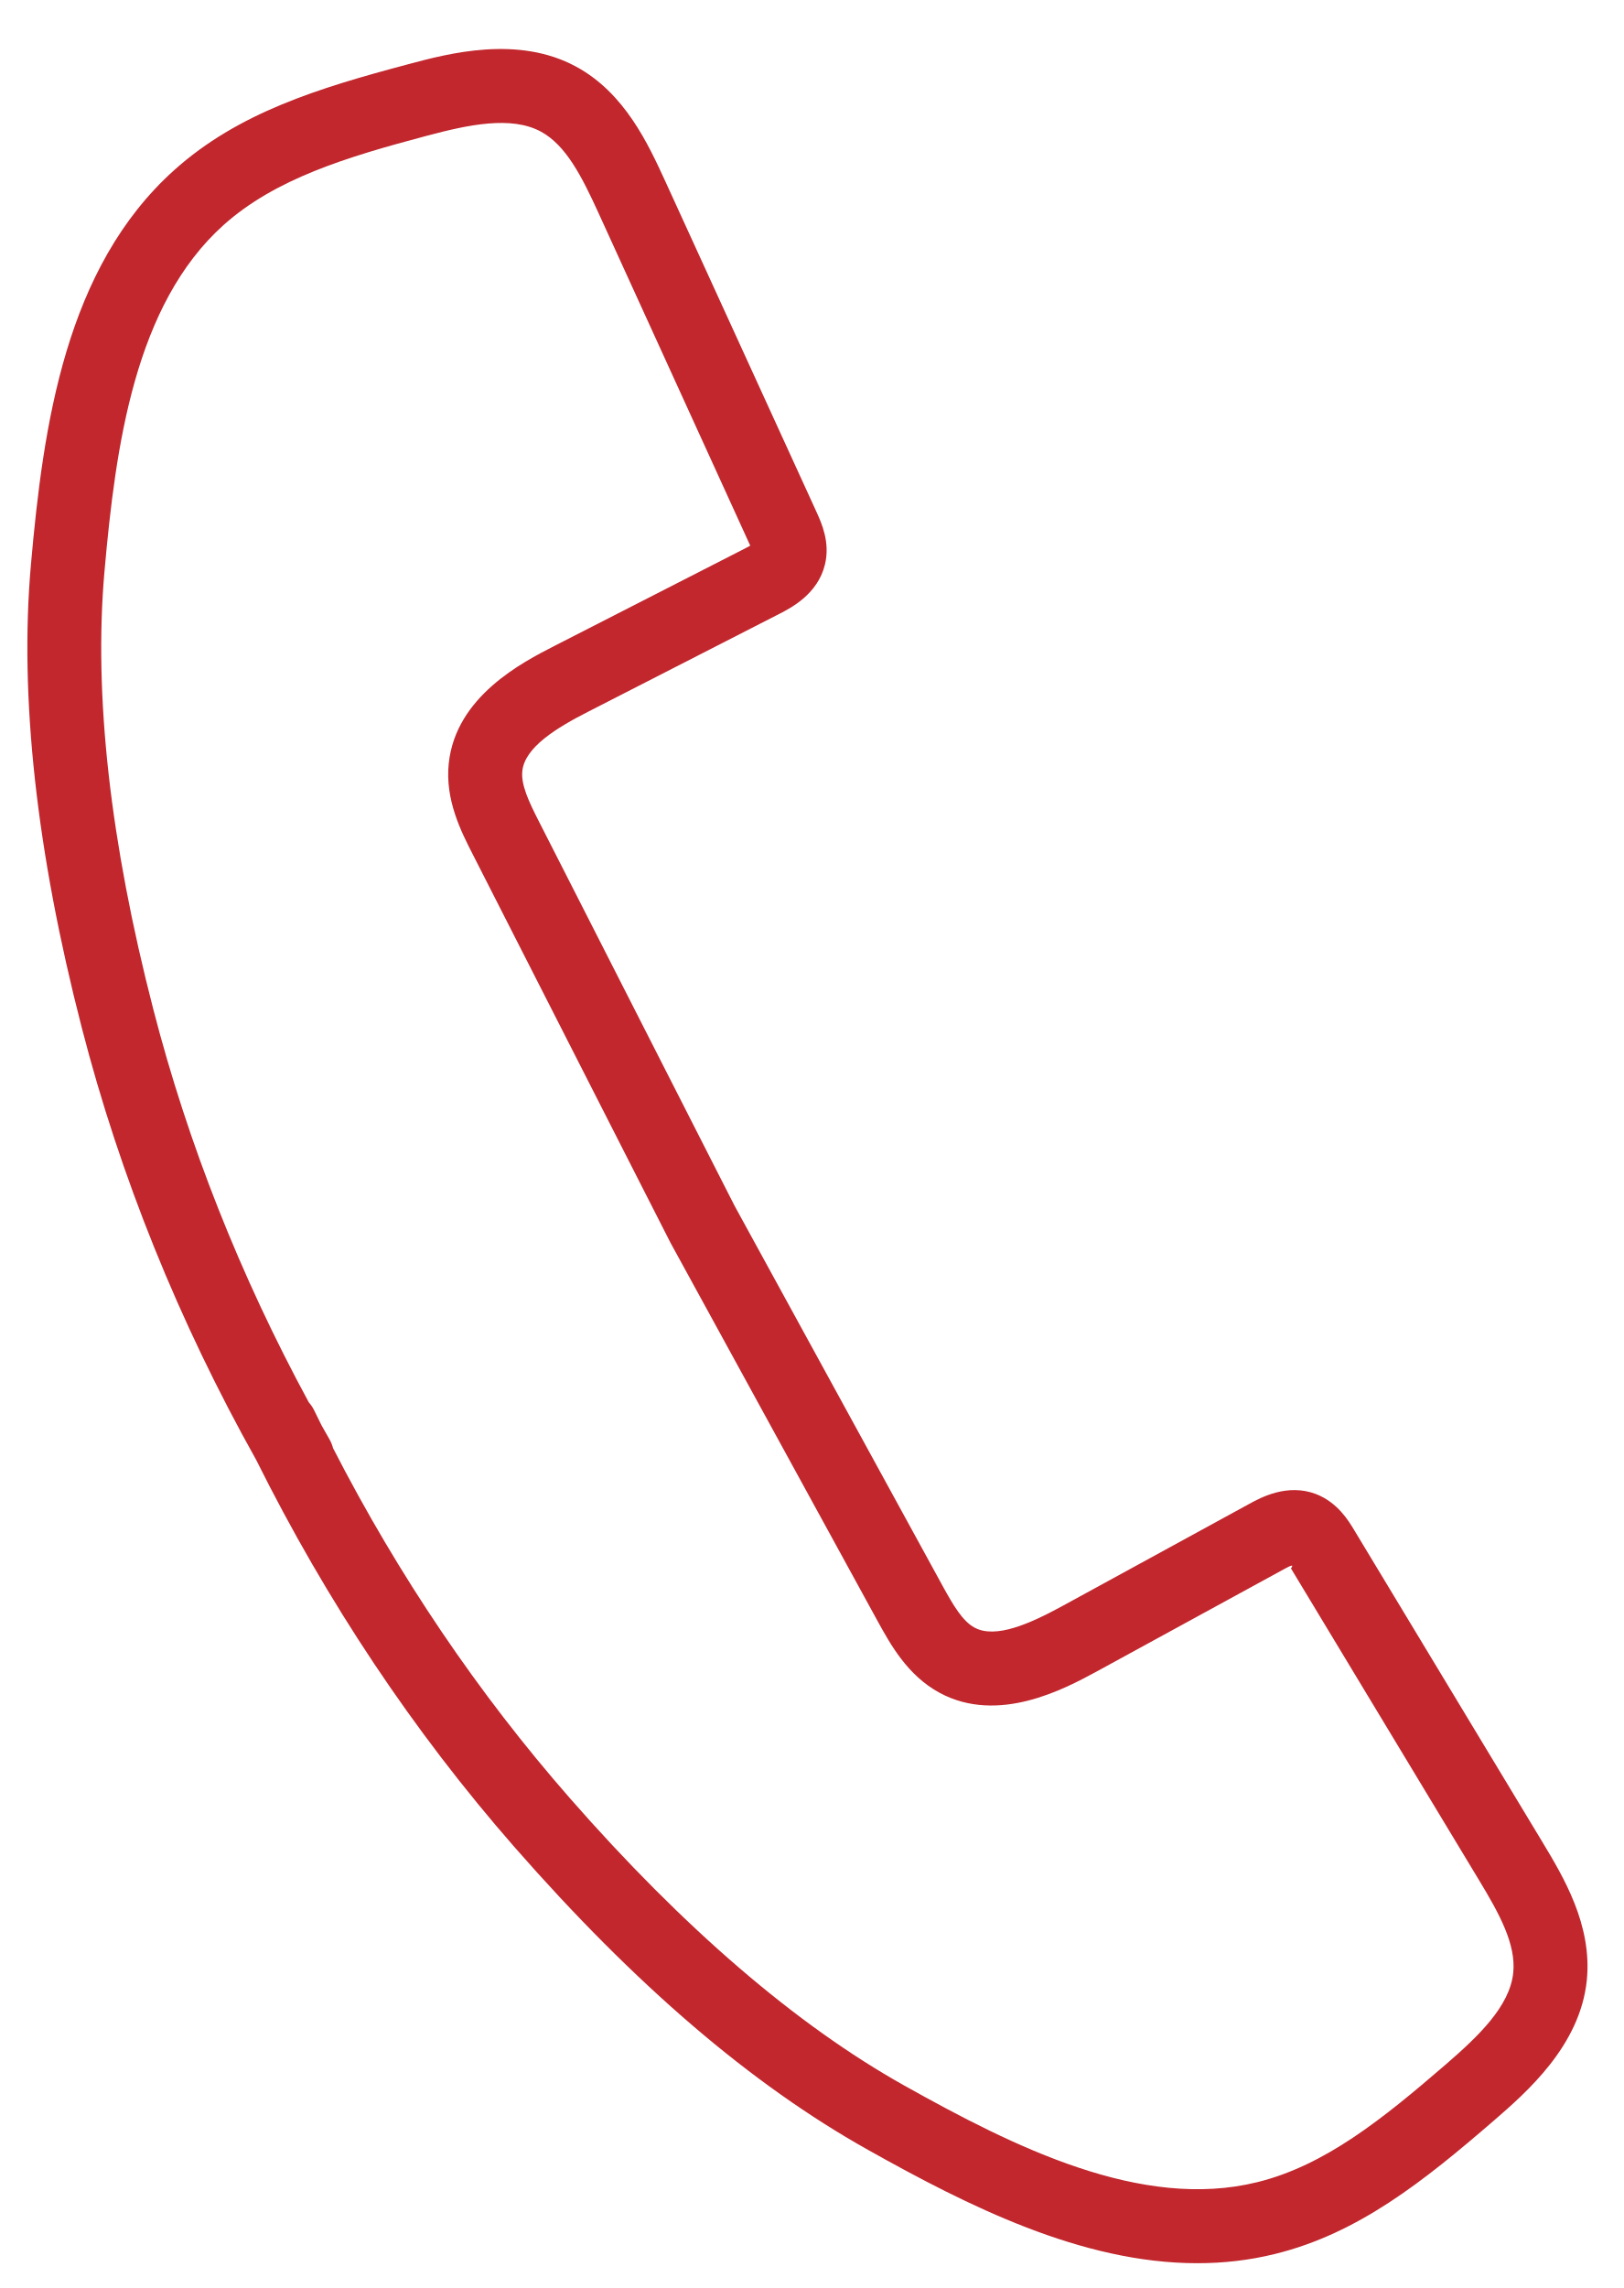
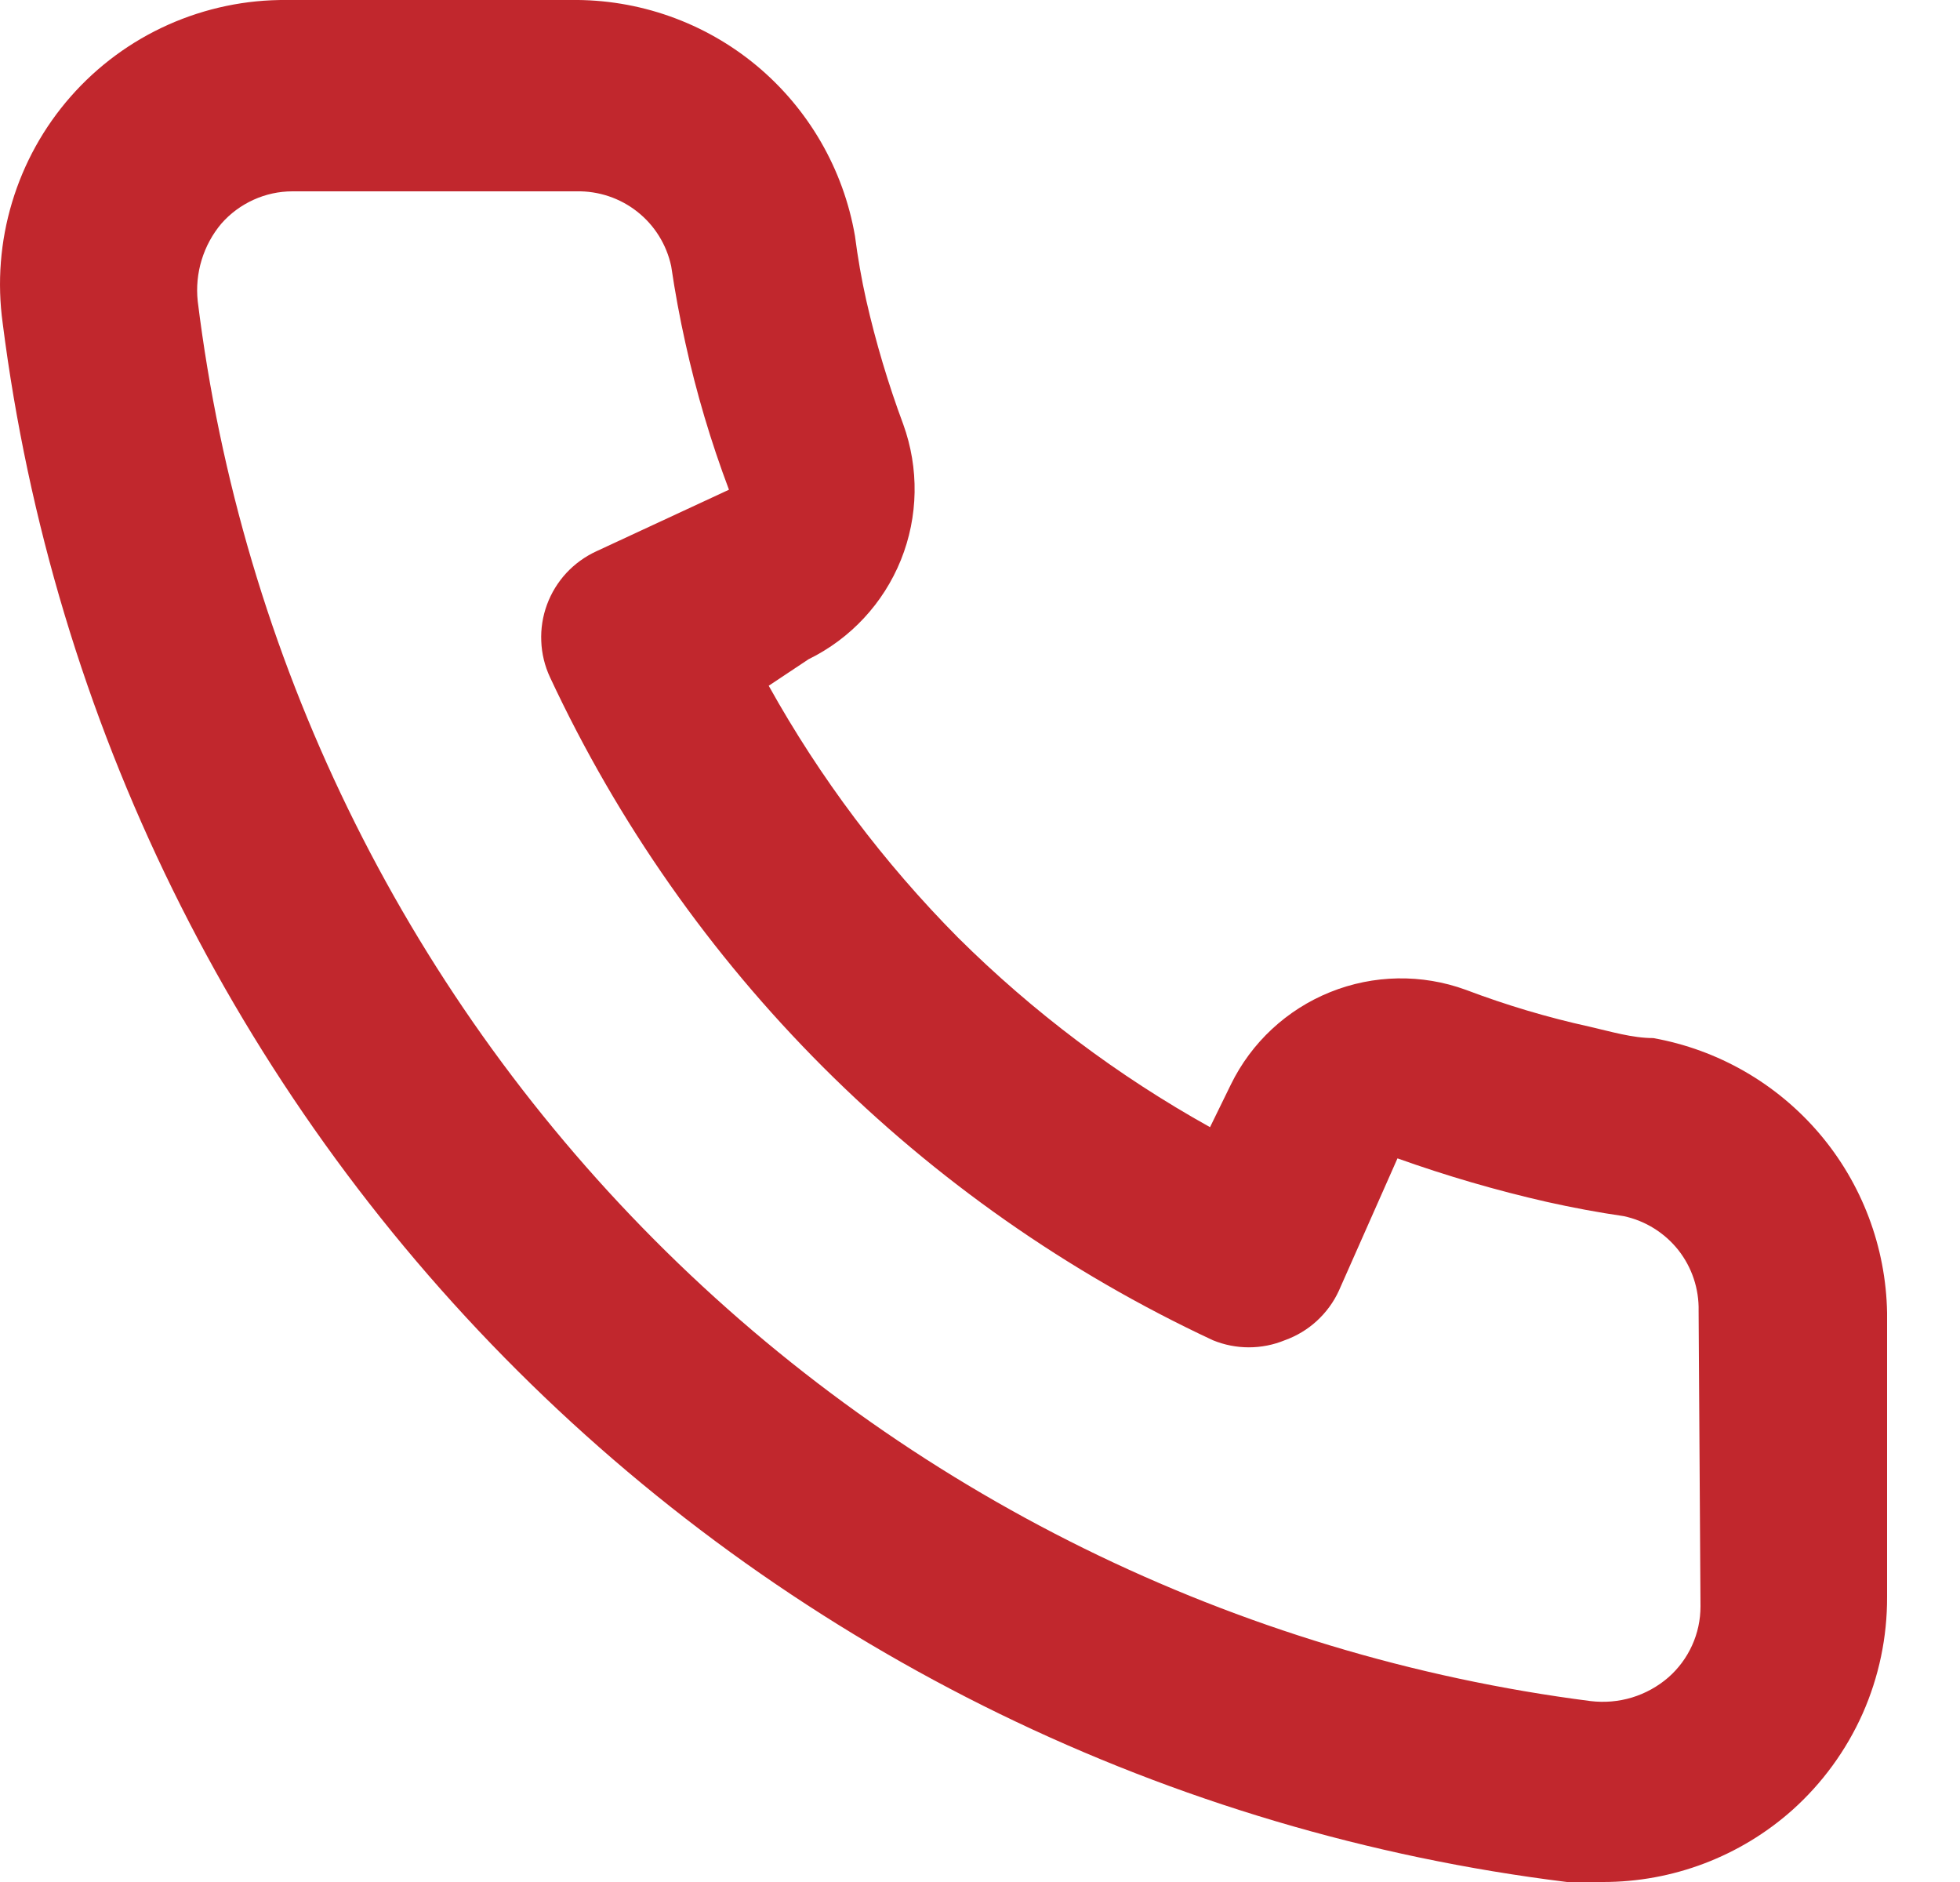
- <svg xmlns="http://www.w3.org/2000/svg" width="22" height="31" viewBox="0 0 22 31" fill="none">
-   <path d="M20.902 24.954L18.355 20.734C18.276 20.602 18.129 20.358 17.836 20.243C17.445 20.094 17.085 20.292 16.931 20.376L14.378 21.771C13.96 21.997 13.495 22.207 13.209 22.053C13.047 21.966 12.922 21.755 12.775 21.487L9.956 16.338L7.301 11.124C7.168 10.863 7.059 10.632 7.079 10.447C7.112 10.123 7.548 9.859 7.969 9.644L10.561 8.318C10.718 8.238 11.085 8.05 11.181 7.646C11.253 7.347 11.133 7.085 11.069 6.943L9.018 2.459C8.786 1.954 8.469 1.262 7.81 0.904C7.021 0.475 6.084 0.722 5.526 0.872C4.307 1.196 3.228 1.528 2.362 2.304C0.888 3.626 0.586 5.758 0.419 7.653C0.261 9.436 0.494 11.547 1.109 13.927C1.628 15.939 2.423 17.907 3.472 19.78C4.427 21.698 5.603 23.461 6.971 25.024C8.615 26.901 10.183 28.243 11.765 29.129C13.121 29.889 14.659 30.664 16.225 30.664C16.576 30.664 16.927 30.626 17.279 30.539C18.409 30.261 19.29 29.557 20.245 28.733C20.682 28.354 21.416 27.721 21.506 26.829C21.581 26.079 21.188 25.429 20.902 24.954ZM19.59 27.975C18.735 28.713 17.954 29.341 17.04 29.566C15.471 29.954 13.746 29.091 12.254 28.256C10.793 27.437 9.269 26.128 7.724 24.364C6.481 22.945 5.403 21.352 4.514 19.621C4.503 19.578 4.486 19.537 4.464 19.499C4.428 19.437 4.393 19.374 4.358 19.312C4.324 19.245 4.292 19.178 4.259 19.111C4.24 19.071 4.215 19.034 4.185 19C3.258 17.29 2.549 15.502 2.078 13.676C1.492 11.407 1.268 9.41 1.416 7.741C1.567 6.037 1.828 4.127 3.03 3.049C3.731 2.422 4.691 2.13 5.783 1.84C6.345 1.69 6.928 1.565 7.332 1.784C7.67 1.968 7.883 2.387 8.107 2.876L10.168 7.393C10.151 7.402 10.13 7.414 10.105 7.427L7.513 8.752C7.08 8.974 6.178 9.435 6.082 10.343C6.03 10.837 6.249 11.266 6.409 11.579L9.087 16.838L11.897 21.969C12.067 22.277 12.298 22.7 12.735 22.936C13.532 23.366 14.428 22.882 14.856 22.651L17.41 21.256C17.5 21.207 17.539 21.193 17.496 21.25L20.044 25.472C20.322 25.931 20.548 26.343 20.509 26.728C20.463 27.185 20.03 27.595 19.59 27.975Z" fill="#C1272D" />
+ <svg xmlns="http://www.w3.org/2000/svg" width="25" height="24" viewBox="0 0 25 24" fill="none">
+   <path d="M21.087 13.238C20.821 13.238 20.543 13.154 20.277 13.093C19.739 12.975 19.21 12.817 18.695 12.622C18.135 12.418 17.519 12.429 16.966 12.652C16.413 12.875 15.962 13.294 15.7 13.83L15.434 14.374C14.257 13.719 13.176 12.906 12.221 11.958C11.273 11.002 10.46 9.922 9.805 8.745L10.313 8.407C10.848 8.145 11.268 7.694 11.491 7.141C11.714 6.588 11.724 5.972 11.521 5.411C11.329 4.895 11.171 4.366 11.049 3.829C10.989 3.563 10.941 3.286 10.905 3.008C10.758 2.157 10.312 1.387 9.648 0.835C8.984 0.284 8.144 -0.012 7.281 0H3.658C3.137 -0.005 2.622 0.103 2.146 0.315C1.671 0.527 1.247 0.839 0.903 1.23C0.559 1.621 0.304 2.081 0.154 2.58C0.004 3.078 -0.037 3.603 0.034 4.119C0.677 9.179 2.988 13.881 6.602 17.481C10.215 21.081 14.925 23.375 19.987 24H20.446C21.337 24.001 22.197 23.674 22.862 23.082C23.244 22.74 23.549 22.321 23.758 21.853C23.966 21.384 24.072 20.877 24.07 20.364V16.741C24.055 15.902 23.75 15.094 23.206 14.455C22.661 13.816 21.913 13.386 21.087 13.238ZM21.69 20.485C21.69 20.657 21.654 20.826 21.583 20.982C21.512 21.139 21.409 21.278 21.28 21.391C21.145 21.508 20.987 21.595 20.817 21.647C20.646 21.699 20.466 21.714 20.289 21.693C15.766 21.113 11.564 19.044 8.347 15.811C5.13 12.579 3.081 8.367 2.522 3.841C2.503 3.664 2.52 3.485 2.572 3.315C2.624 3.145 2.709 2.987 2.824 2.851C2.937 2.722 3.077 2.619 3.233 2.548C3.389 2.477 3.558 2.44 3.73 2.44H7.353C7.634 2.434 7.909 2.526 8.129 2.7C8.35 2.874 8.502 3.12 8.561 3.394C8.61 3.725 8.67 4.051 8.742 4.373C8.882 5.009 9.068 5.635 9.298 6.245L7.607 7.03C7.463 7.096 7.332 7.191 7.224 7.307C7.116 7.424 7.032 7.561 6.977 7.71C6.922 7.859 6.897 8.018 6.904 8.177C6.91 8.336 6.948 8.492 7.015 8.636C8.754 12.36 11.747 15.353 15.47 17.091C15.764 17.212 16.094 17.212 16.388 17.091C16.539 17.037 16.677 16.954 16.795 16.846C16.913 16.738 17.009 16.608 17.076 16.463L17.825 14.772C18.45 14.995 19.087 15.181 19.734 15.328C20.056 15.4 20.382 15.461 20.712 15.509C20.987 15.568 21.232 15.721 21.407 15.941C21.581 16.162 21.672 16.436 21.666 16.717L21.69 20.485Z" fill="#C1272D" />
</svg>
